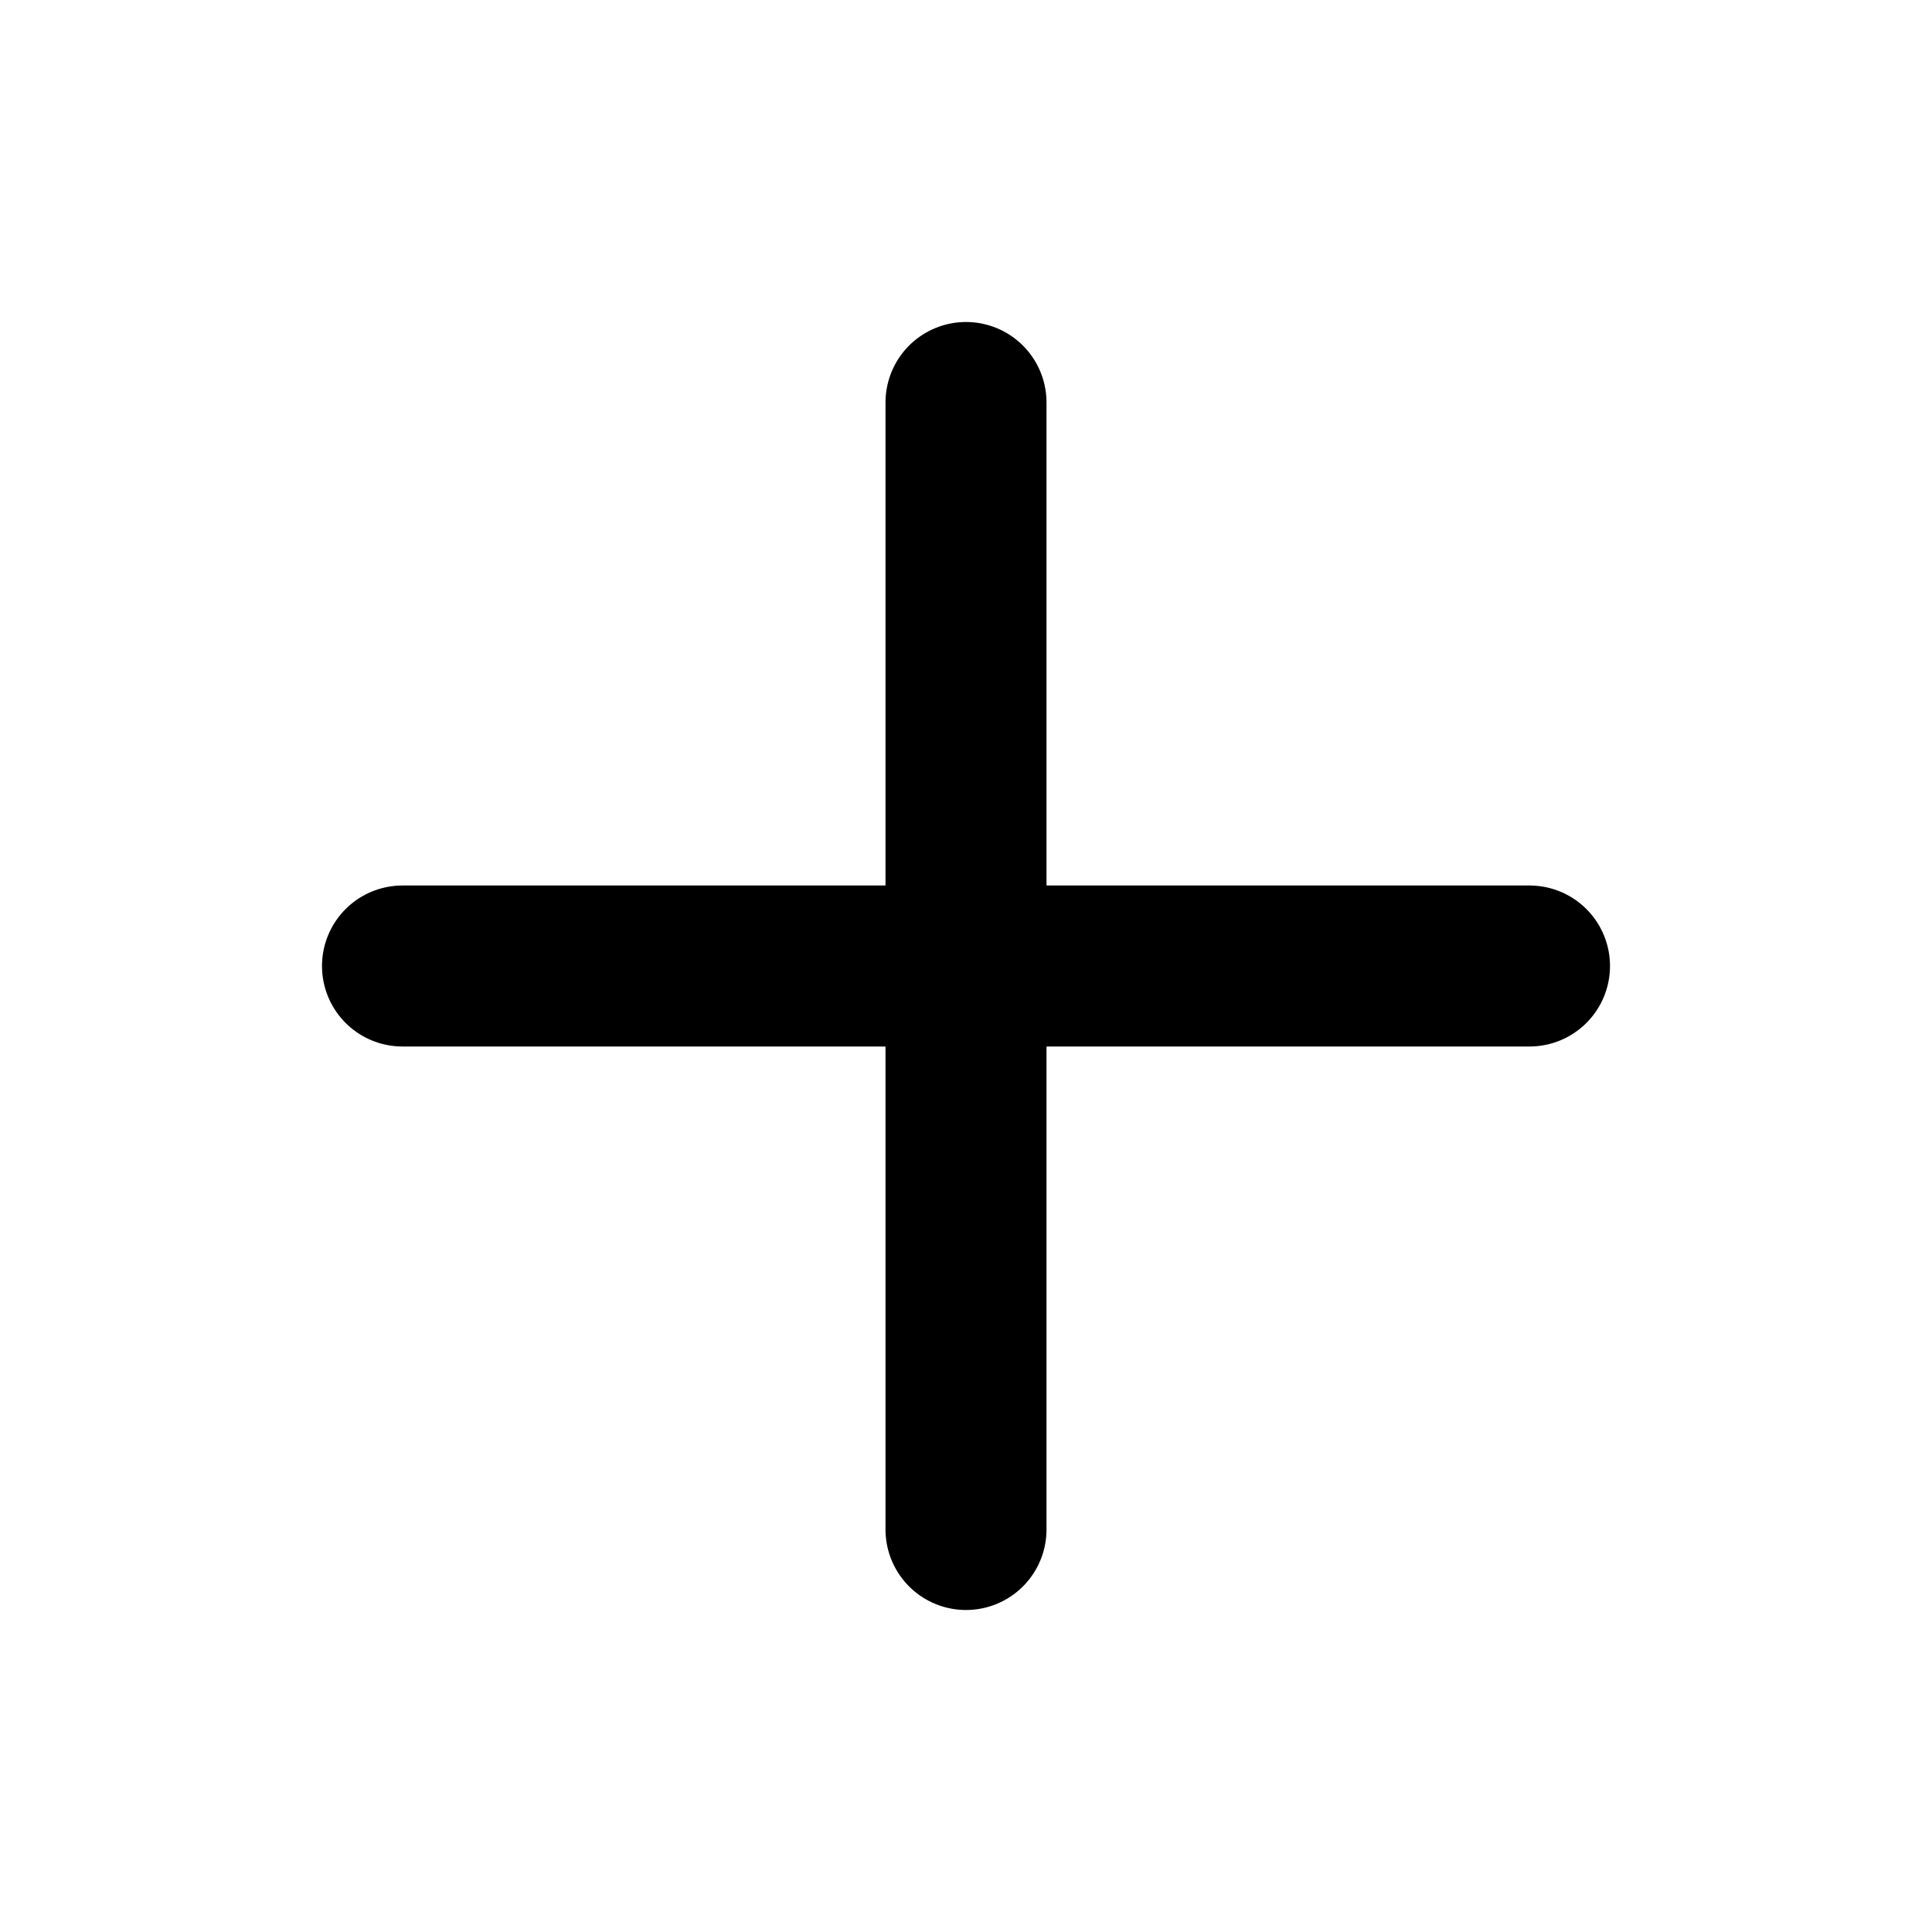
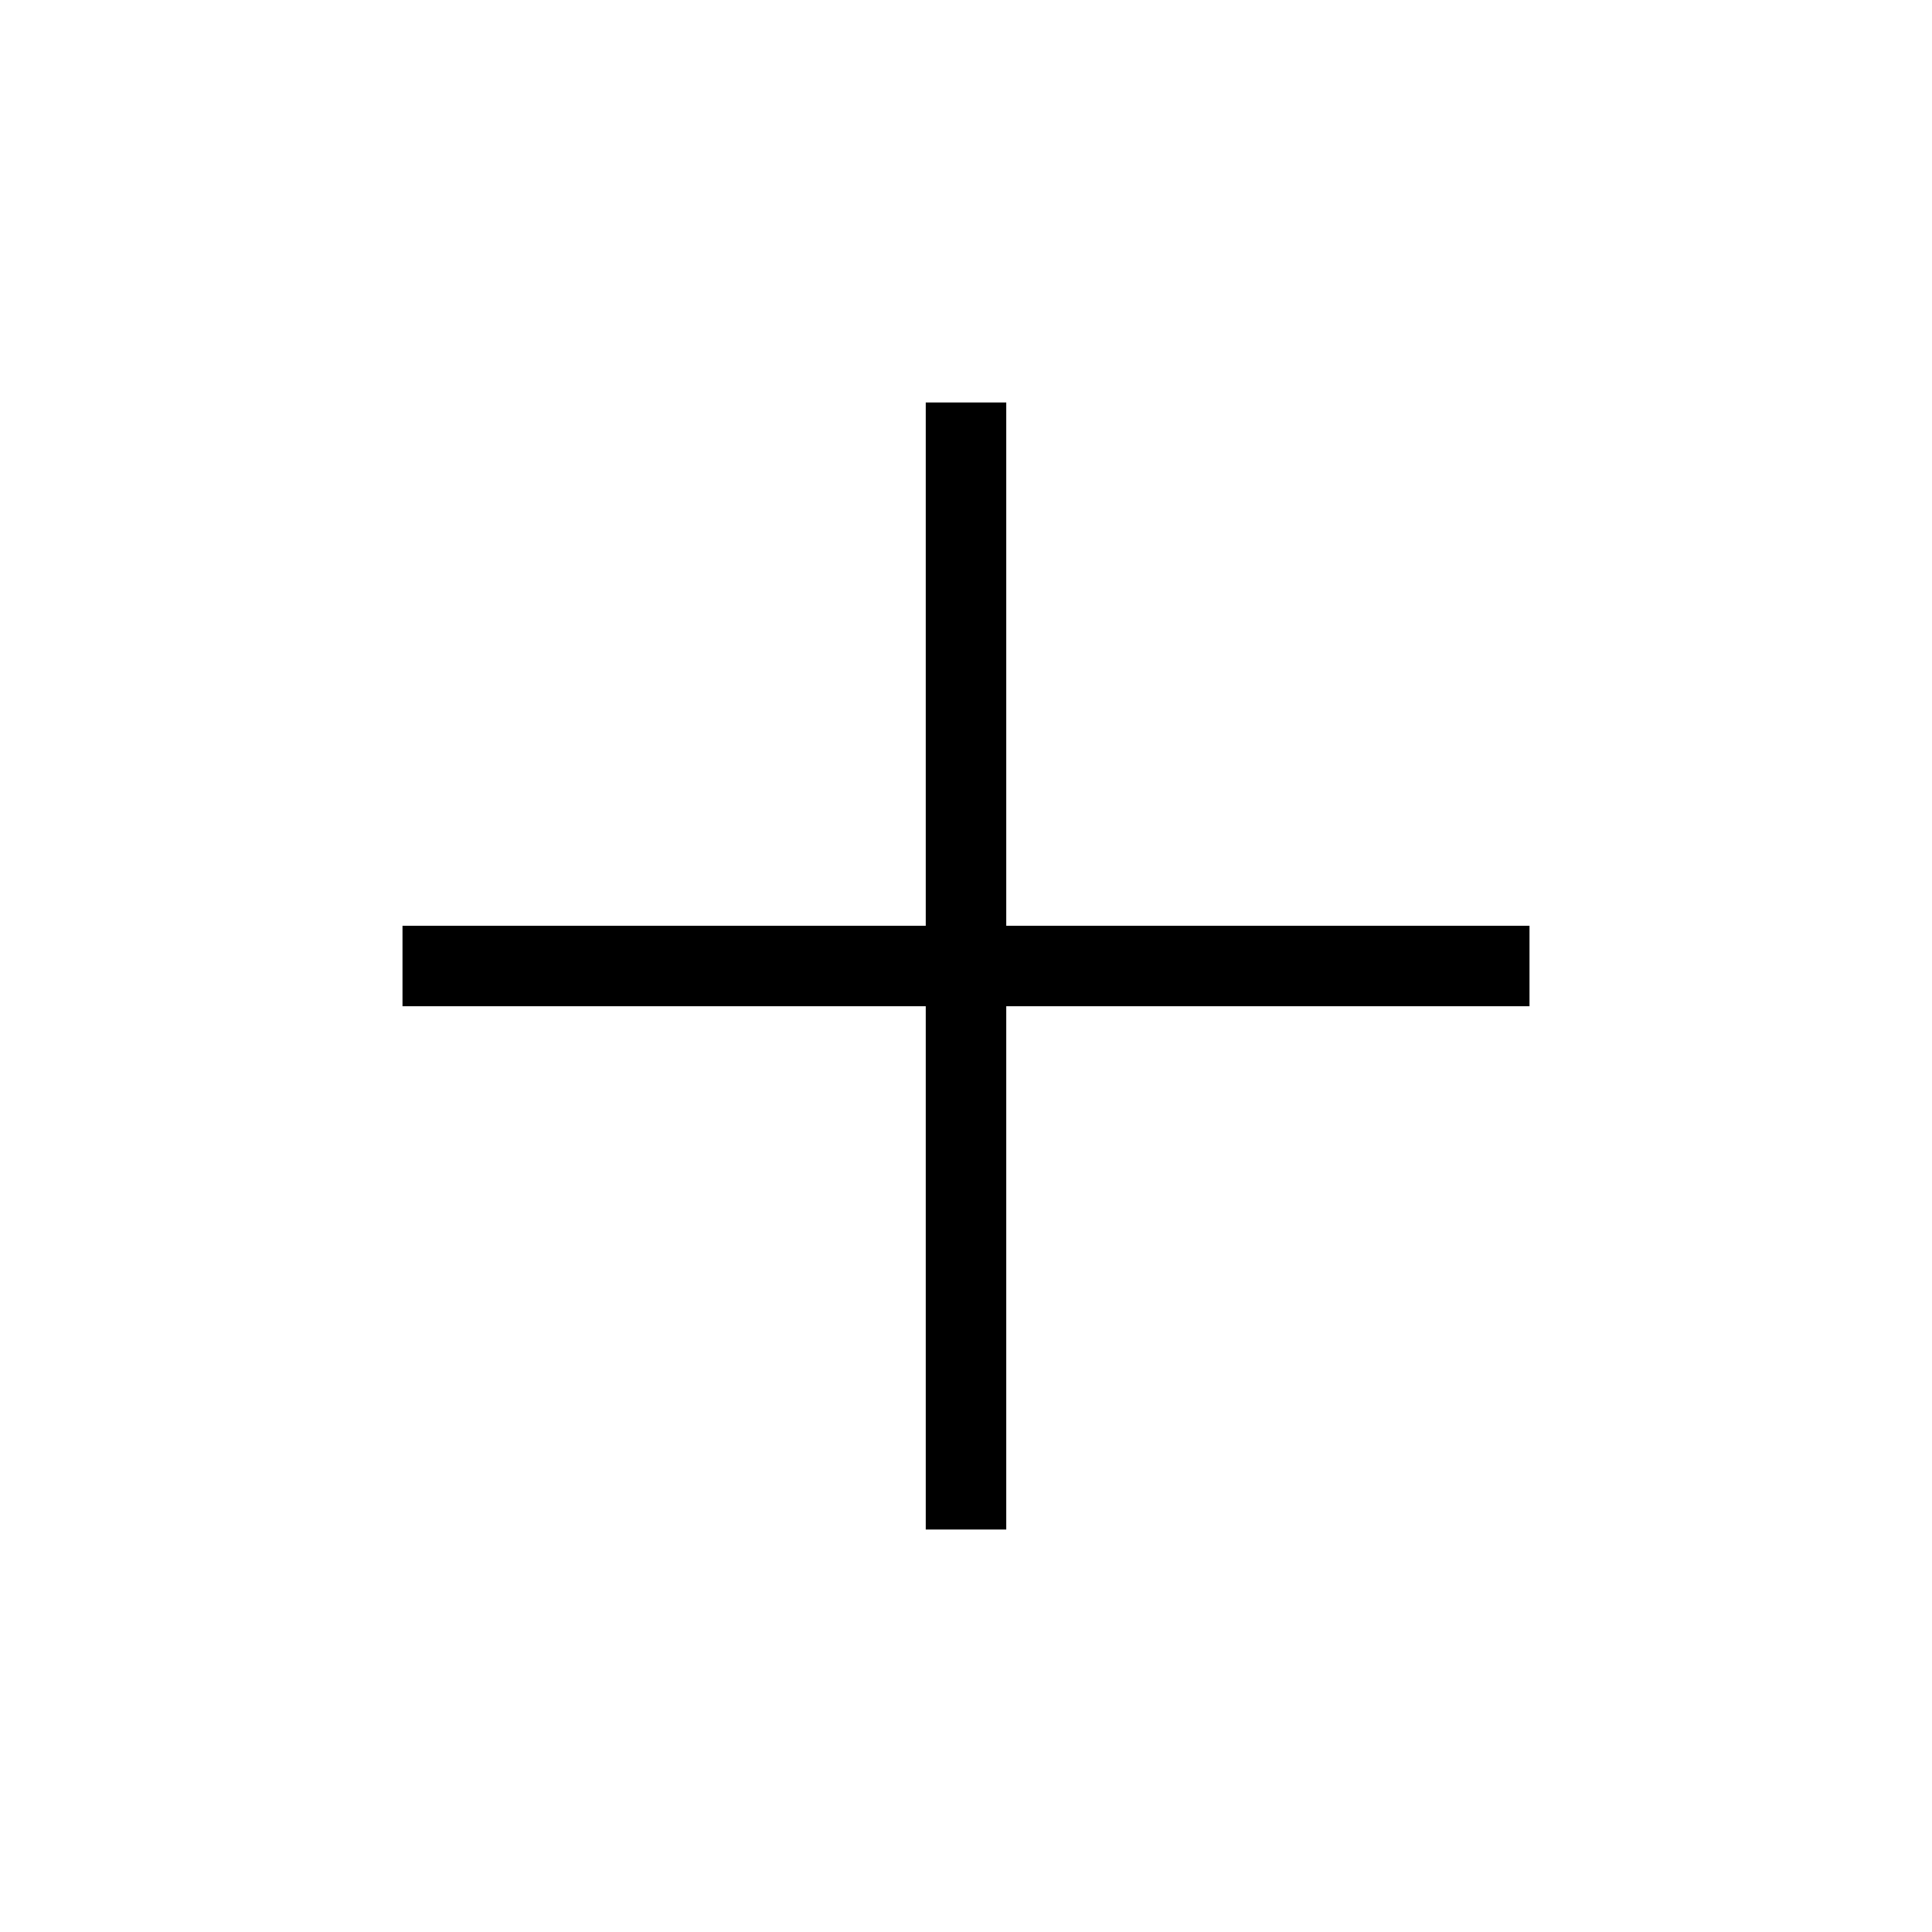
- <svg xmlns="http://www.w3.org/2000/svg" width="24" height="24" viewBox="0 0 24 24" fill="none" stroke="currentColor" stroke-width="2" stroke-linecap="round" stroke-linejoin="round" class="feather feather-plus">
+ <svg xmlns="http://www.w3.org/2000/svg" width="24" height="24" viewBox="0 0 24 24" fill="none" stroke="currentColor" strokeWidth="2" strokeLinecap="round" stroke-linejoin="round" className="feather feather-plus">
  <line x1="12" y1="5" x2="12" y2="19" />
  <line x1="5" y1="12" x2="19" y2="12" />
</svg>
